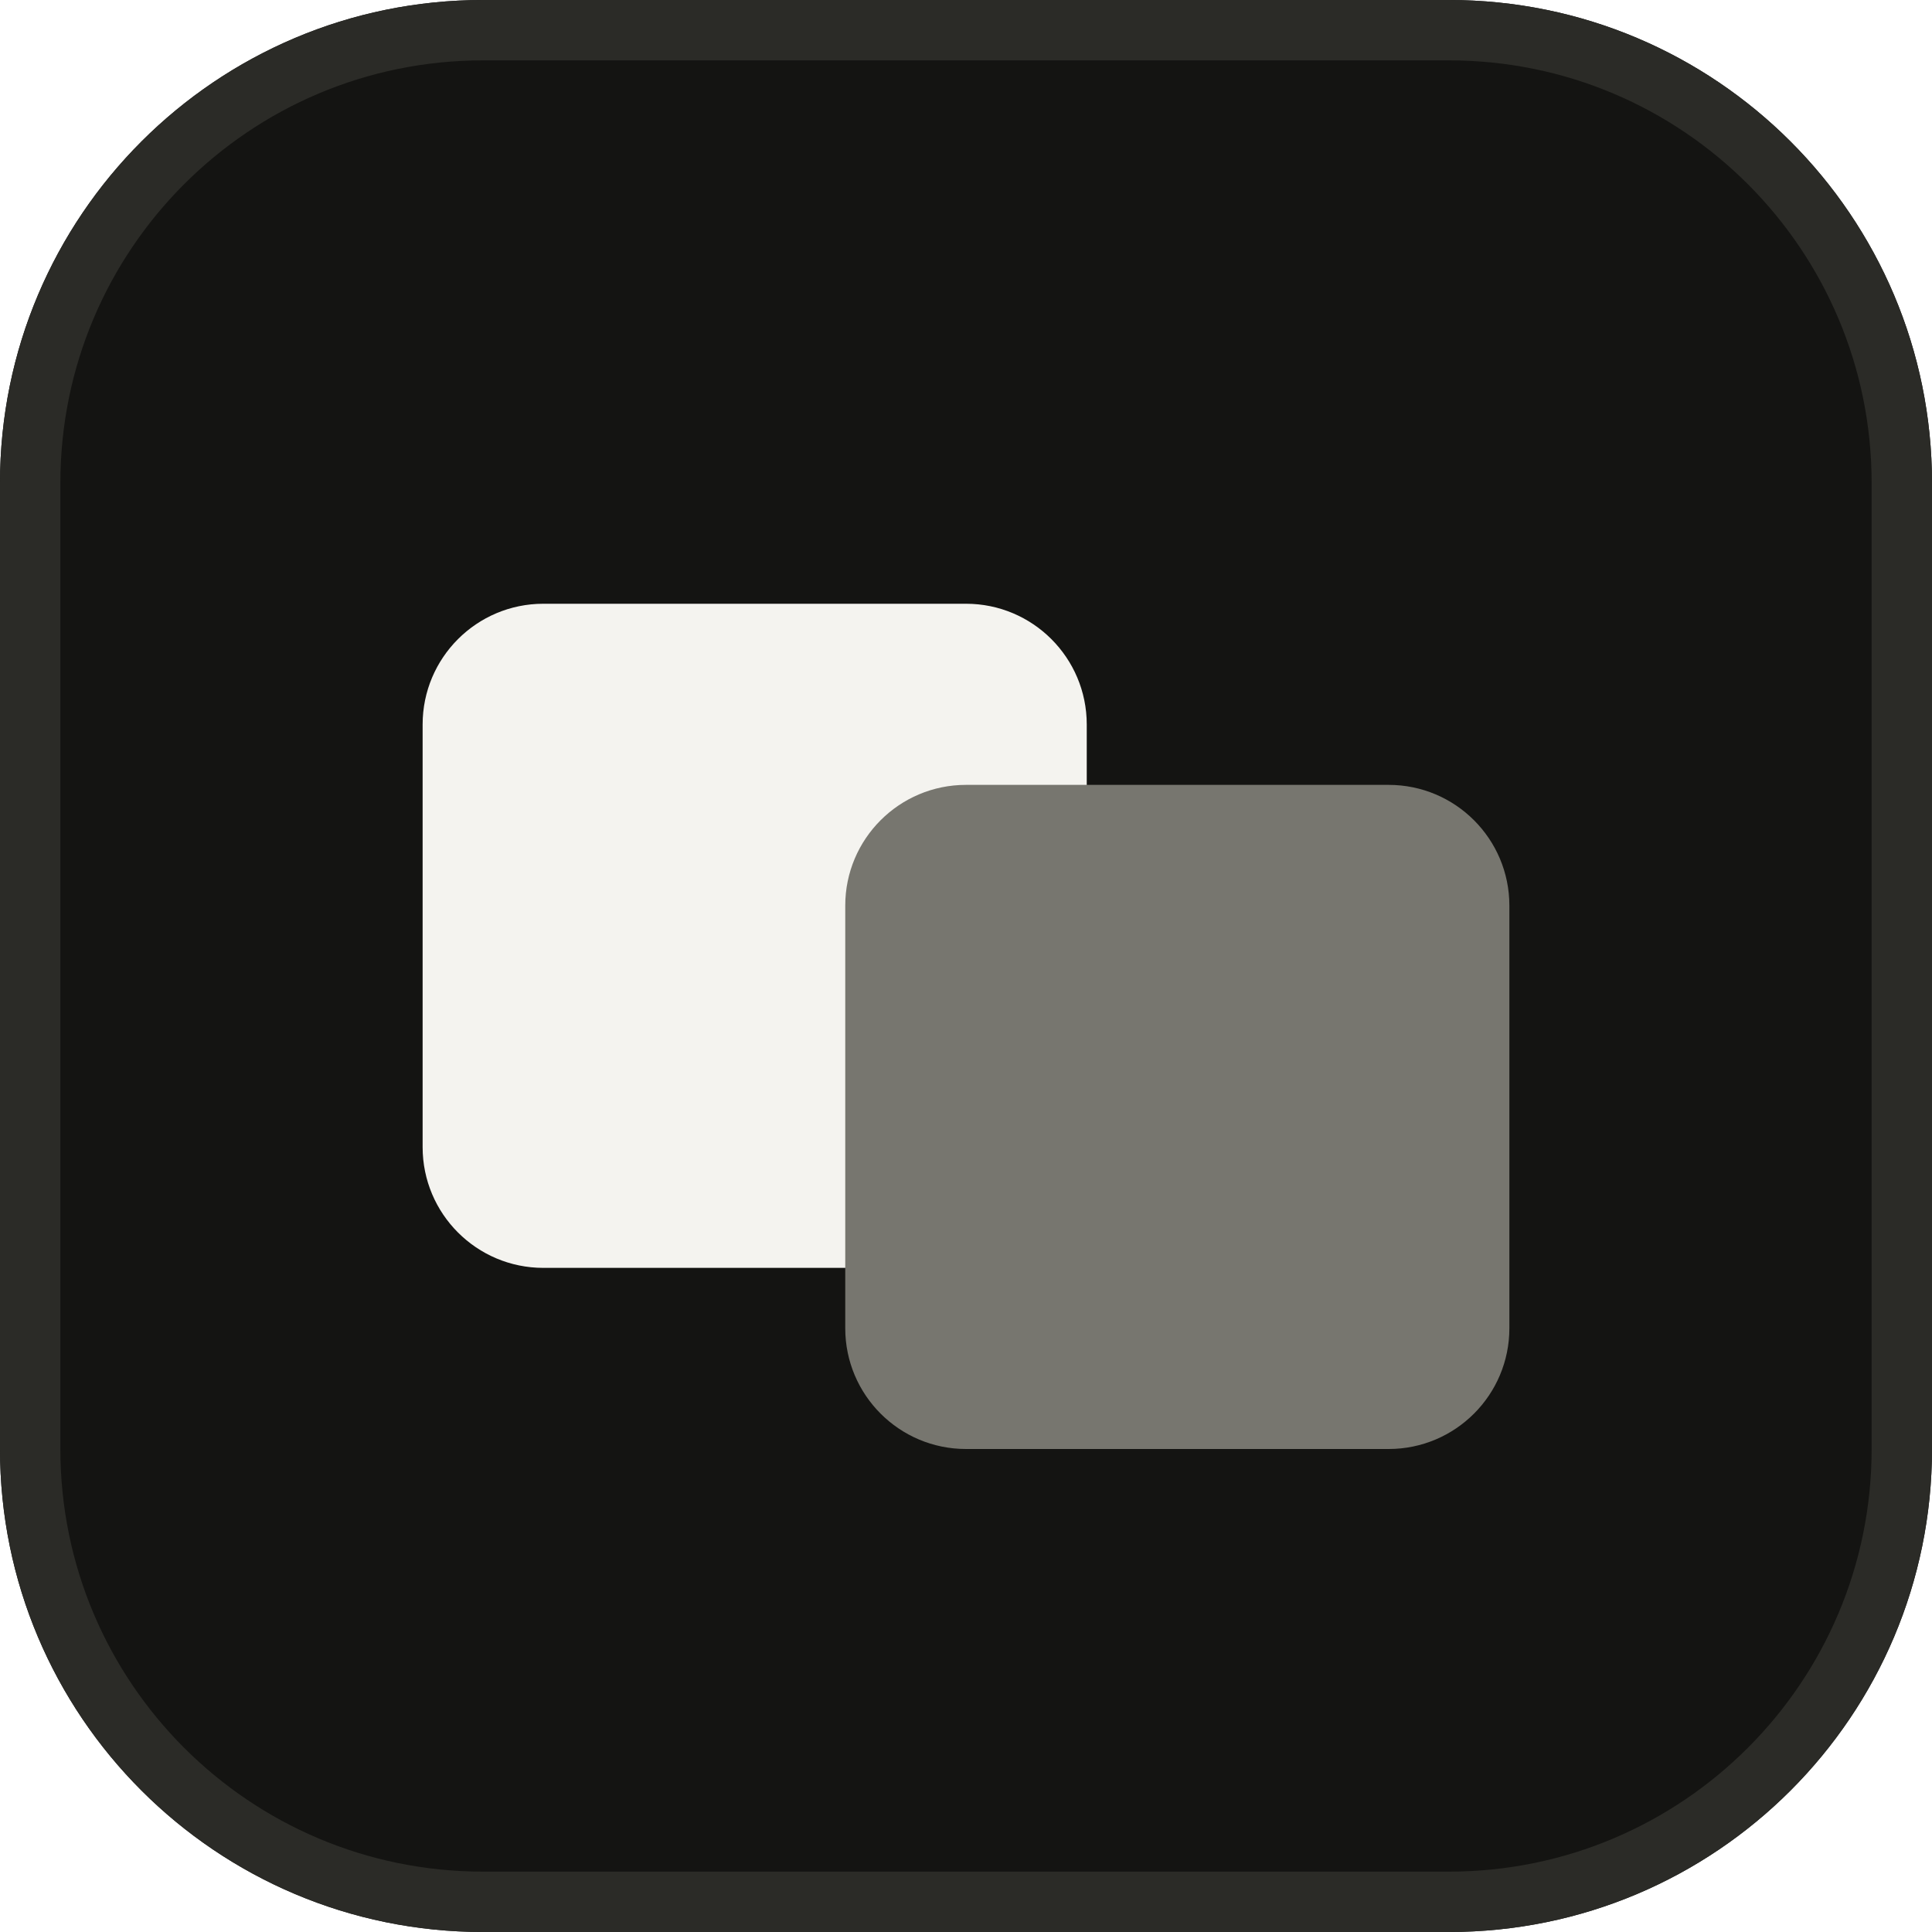
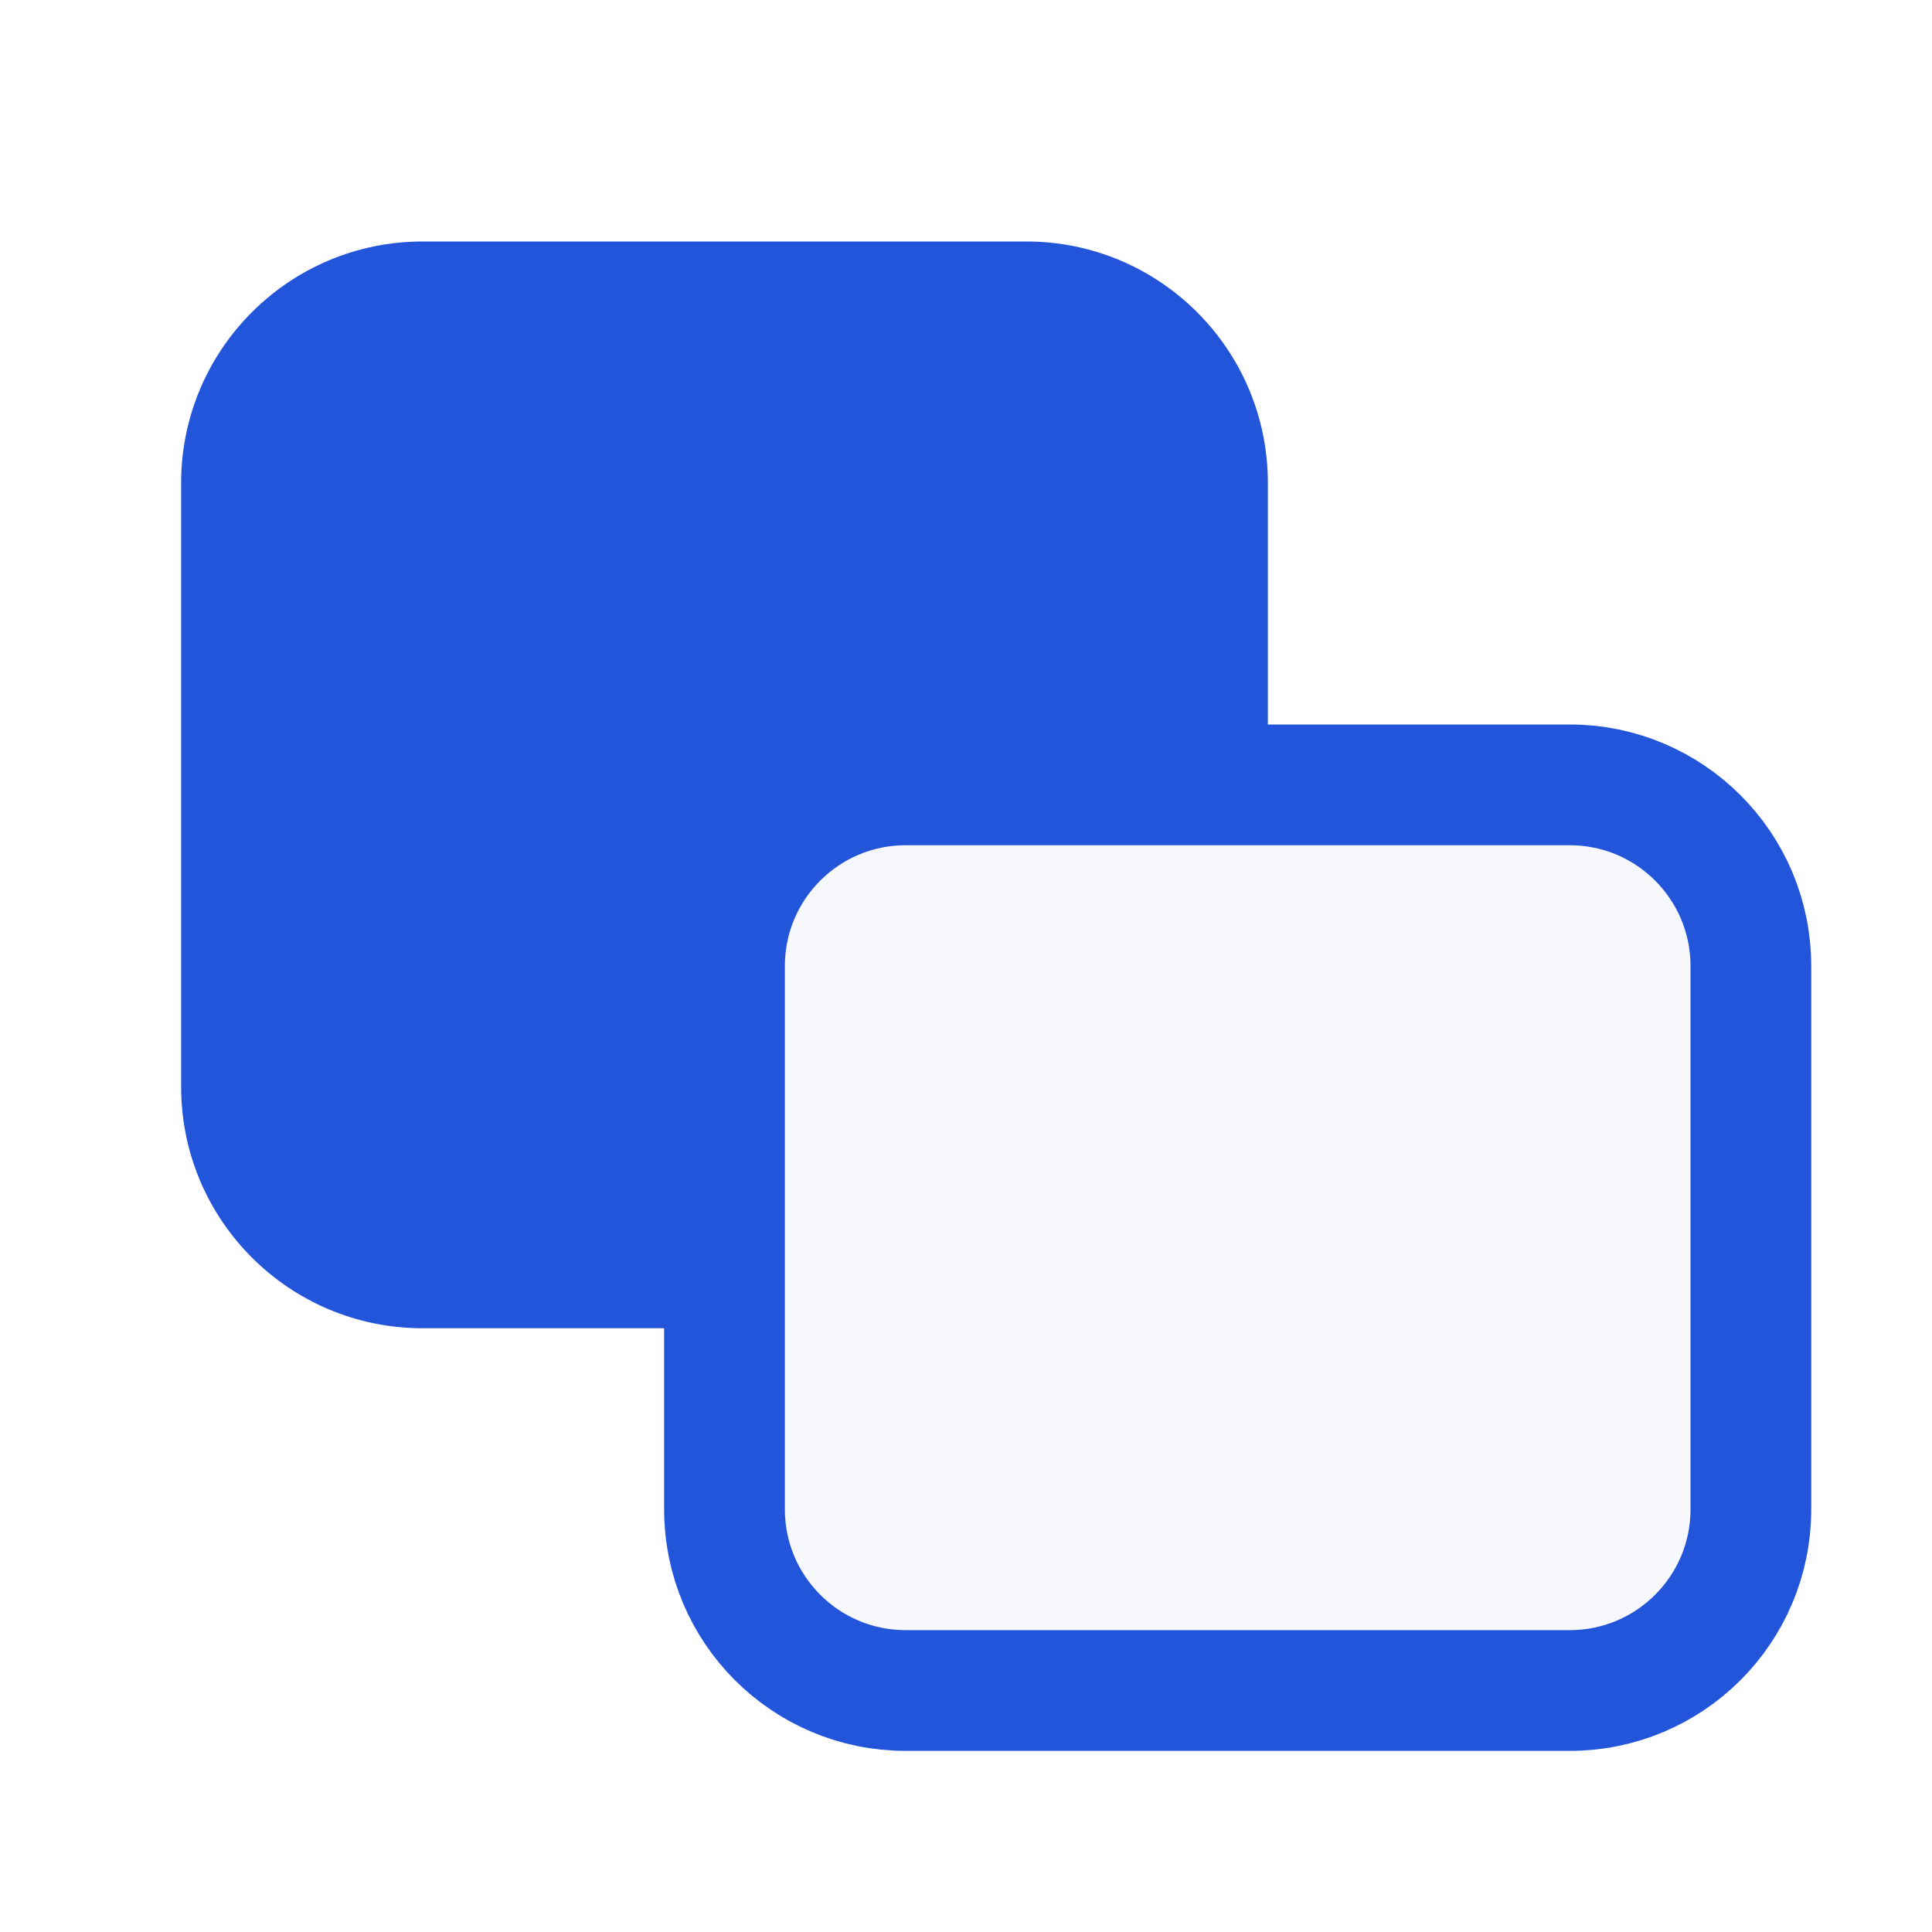
<svg xmlns="http://www.w3.org/2000/svg" viewBox="0 0 32 32">
-   <rect width="32" height="32" rx="8" fill="#141412" />
-   <rect x="0.5" y="0.5" width="31" height="31" rx="7.5" fill="none" stroke="#2b2b27" />
-   <rect x="7" y="10" width="11" height="11" rx="2" fill="#f4f3ef" />
-   <rect x="14" y="13" width="11" height="11" rx="2" fill="#77766f" />
+   <rect x="3" y="4" width="18" height="18" rx="4" fill="#2355db" />
+   <rect x="12" y="13" width="17" height="15" rx="3" fill="#f7f8fb" stroke="#2355db" stroke-width="2" />
</svg>
